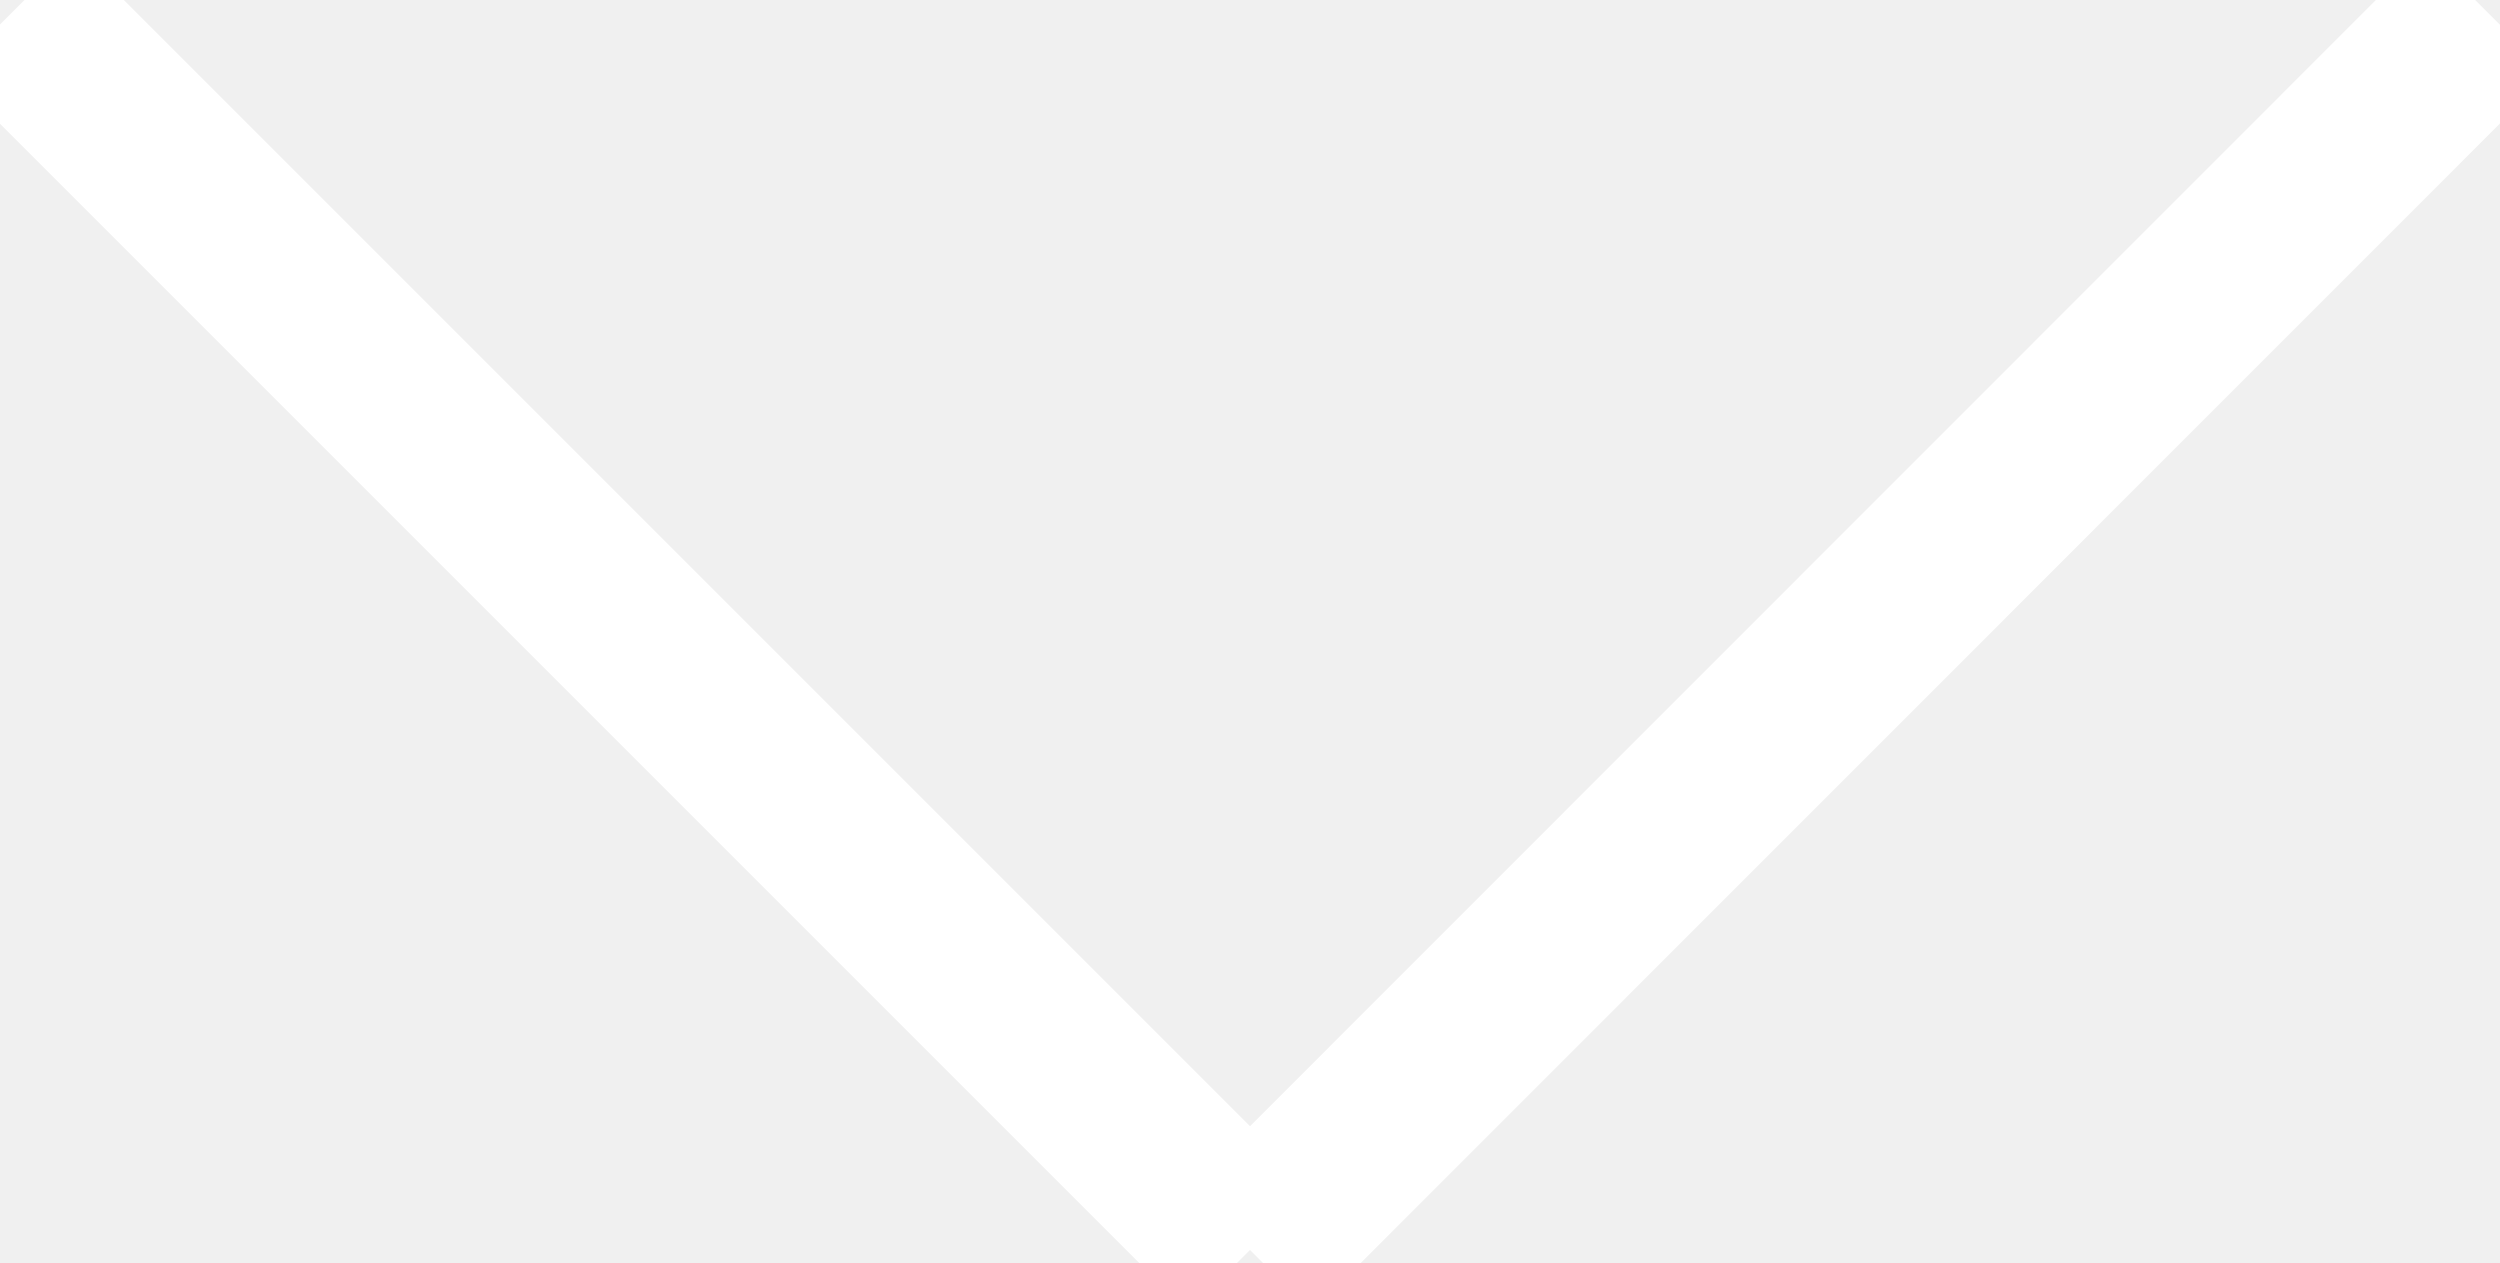
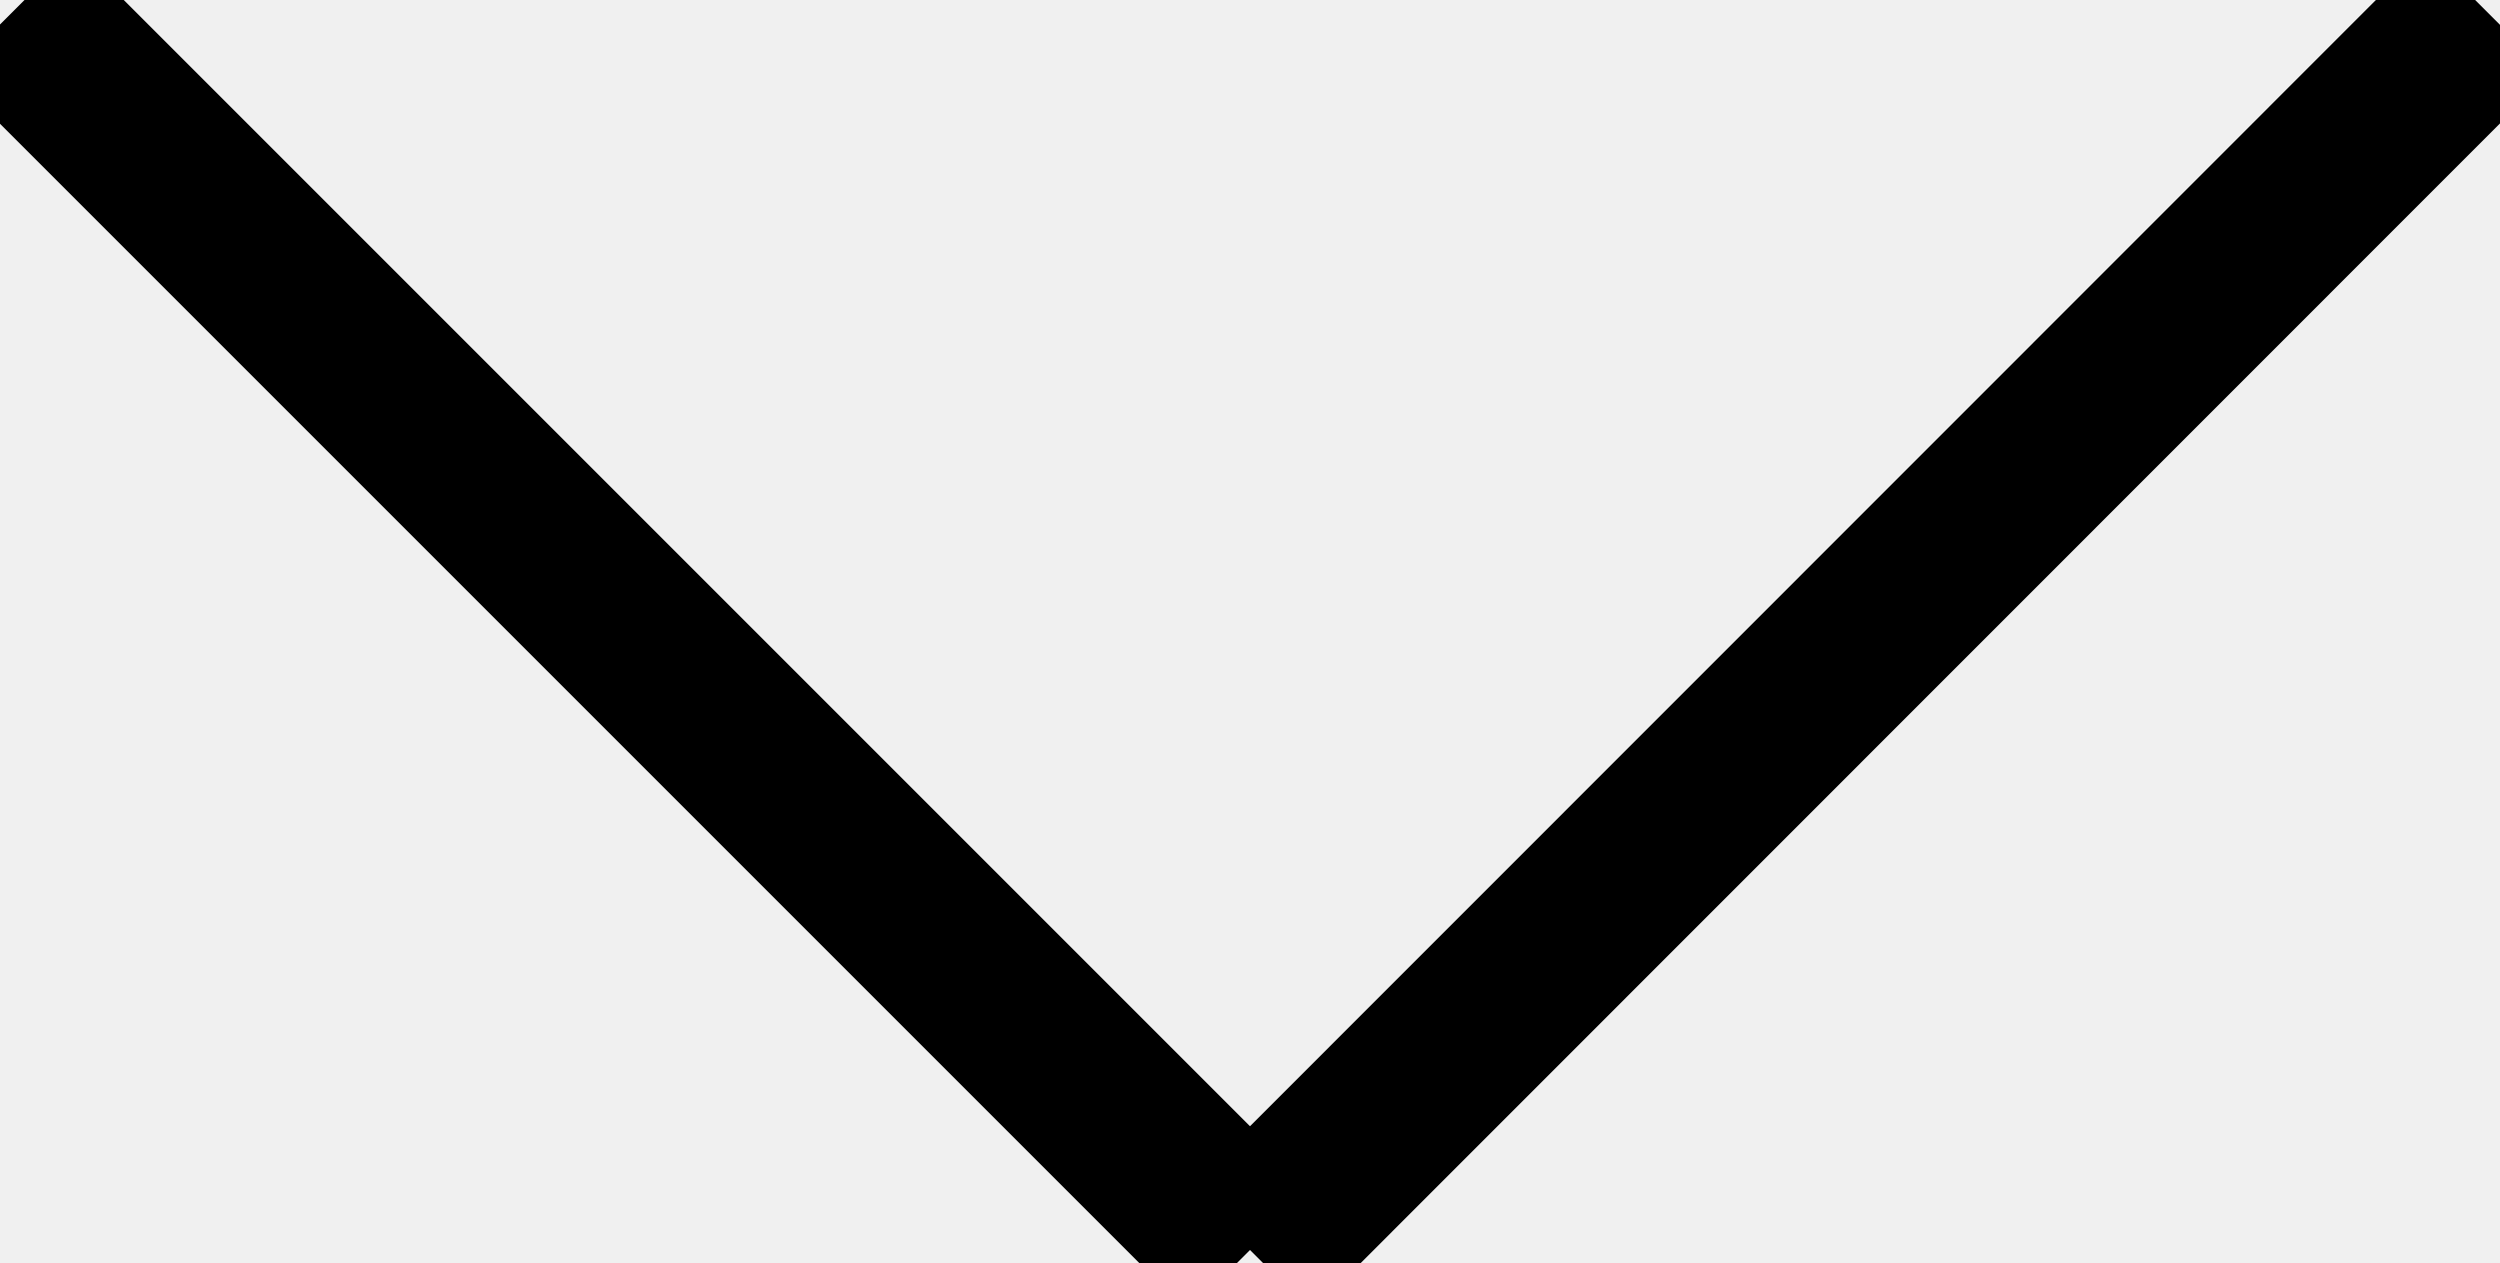
<svg xmlns="http://www.w3.org/2000/svg" id="Lag_1" viewBox="0 0 71.42 36.06">
  <defs>
-     <style>.cls-1{fill:none;stroke:#FFF;stroke-miterlimit:10;stroke-width:5;}</style>
+     <style>.cls-1{fill:none;stroke:#000;stroke-miterlimit:10;stroke-width:5;}</style>
  </defs>
  <line class="cls-1" x1=".35" y1=".35" x2="35.71" y2="35.71" />
  <line class="cls-1" x1="71.06" y1=".35" x2="35.71" y2="35.71" />
</svg>
